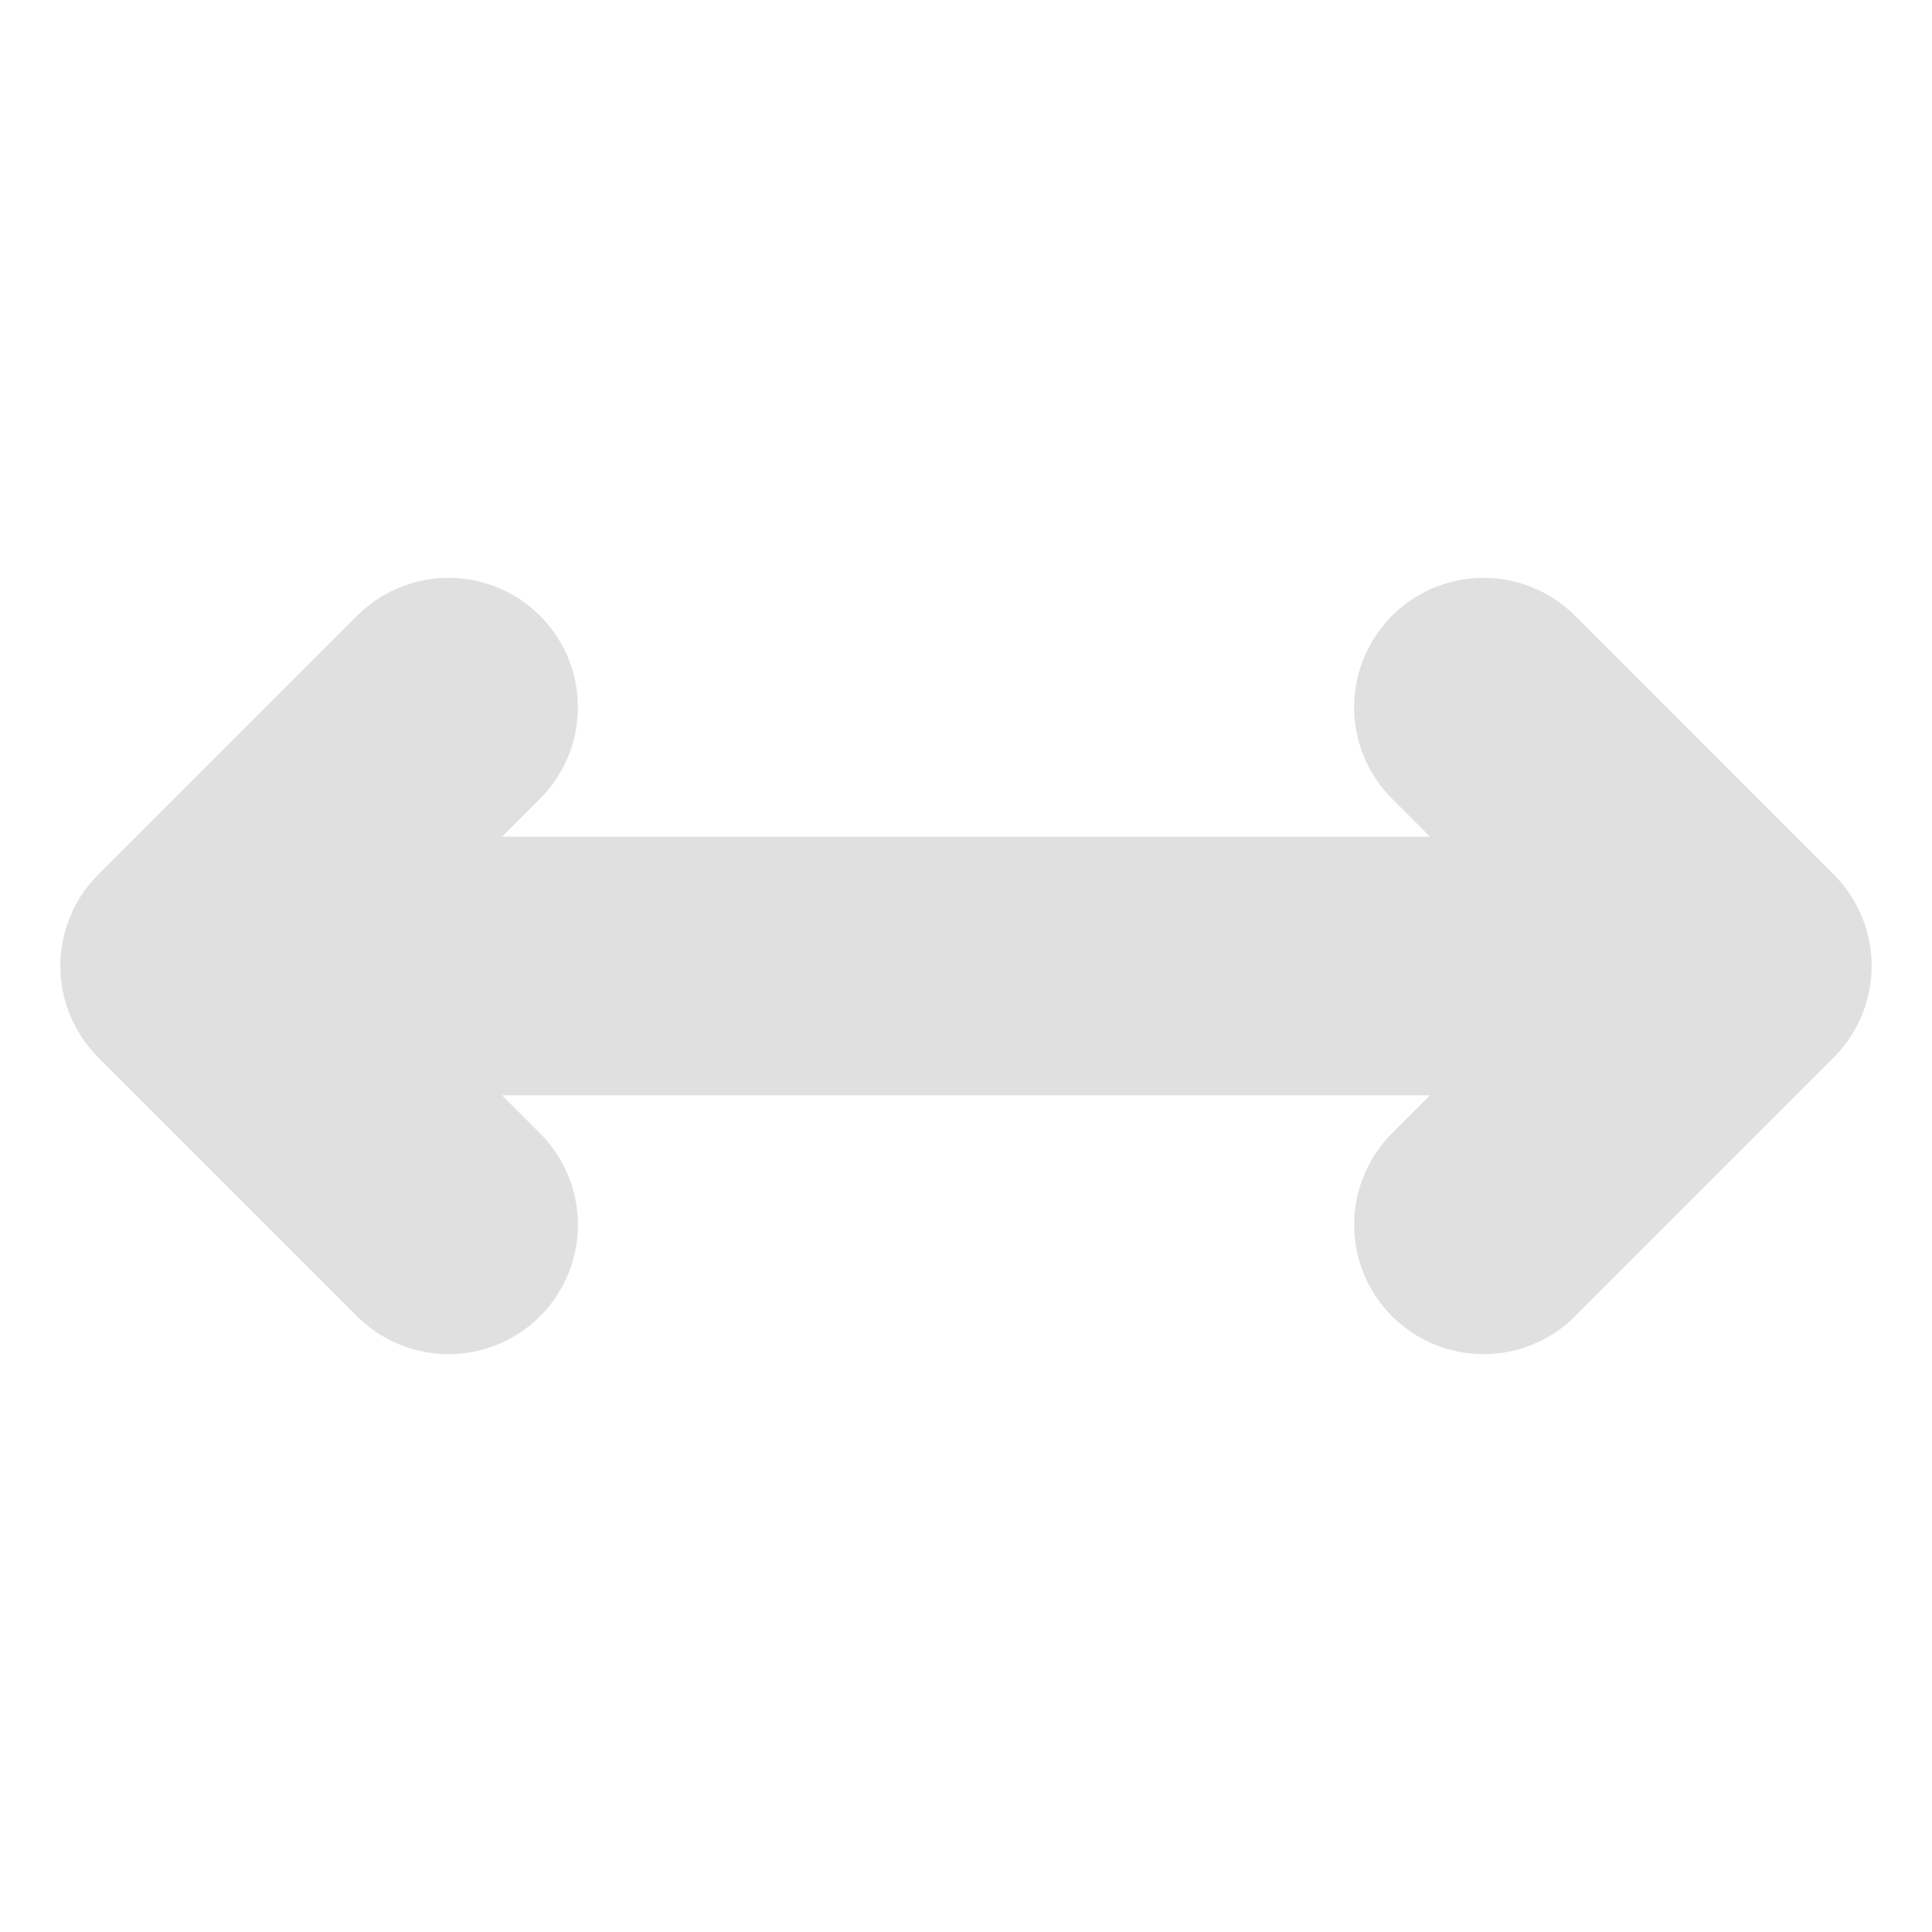
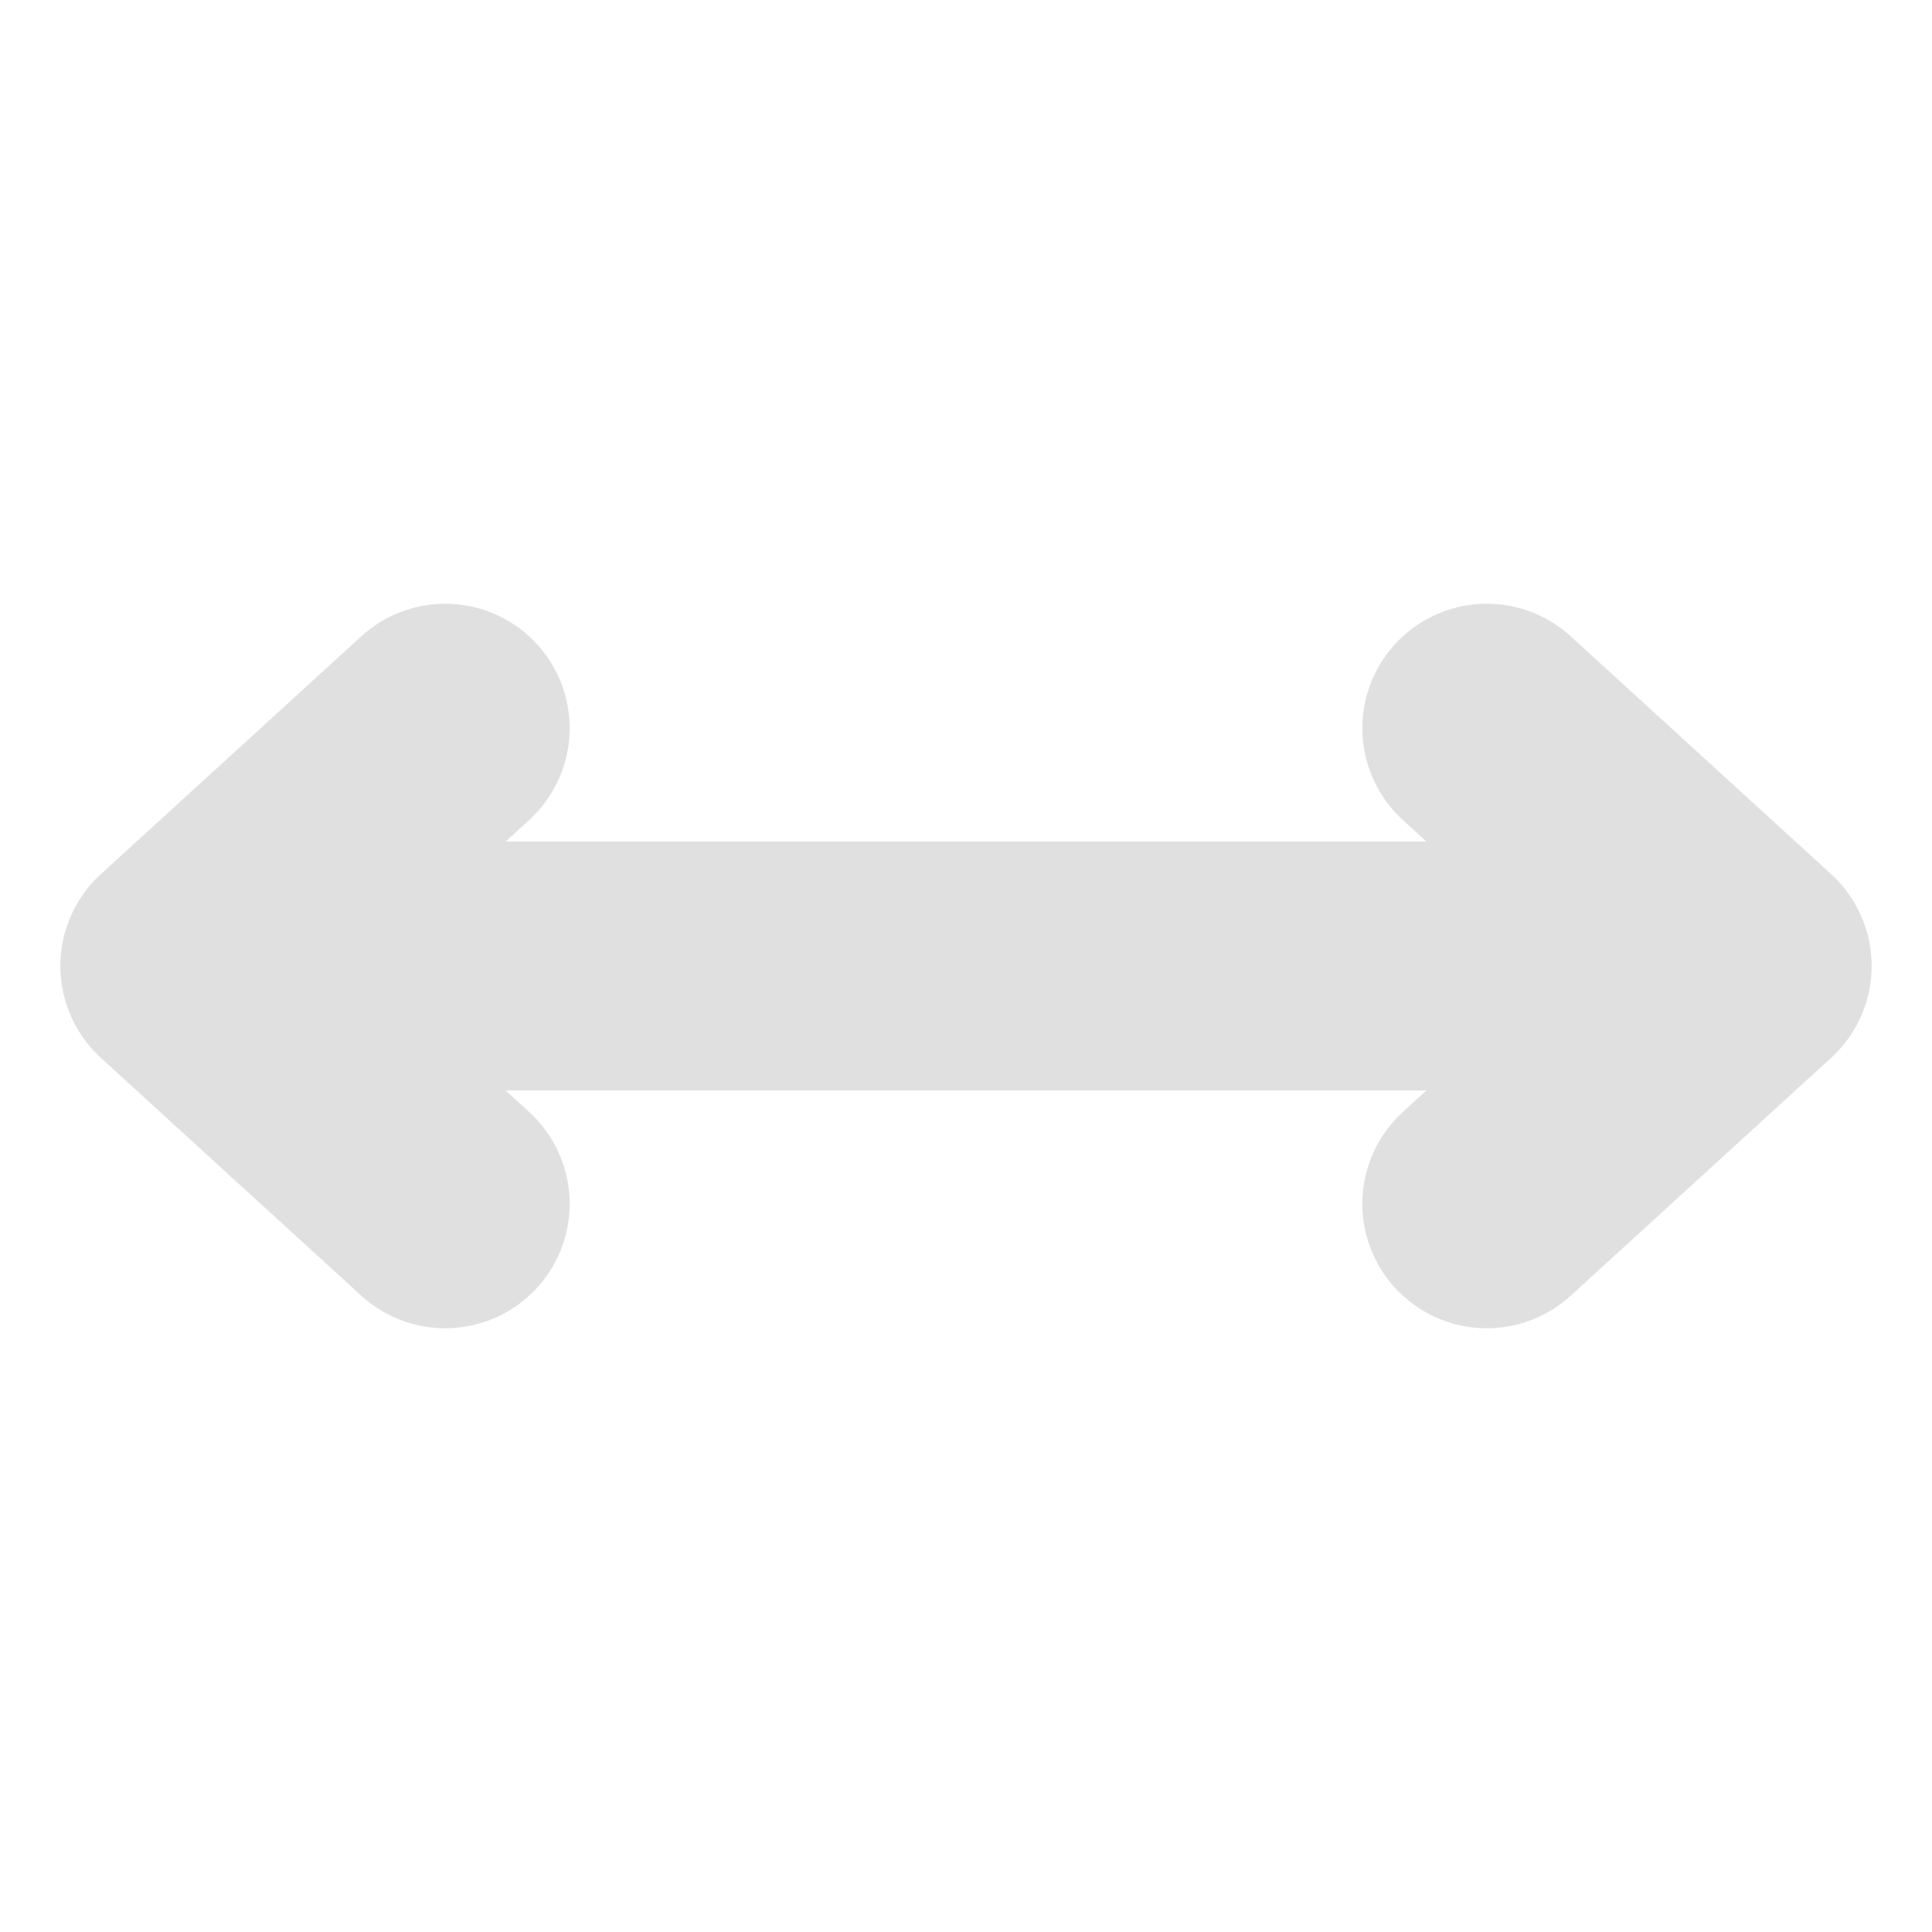
- <svg xmlns="http://www.w3.org/2000/svg" width="32" height="32" version="1.1" id="svg1">
+ <svg xmlns="http://www.w3.org/2000/svg" width="64" height="64" version="1.1" id="svg1">
  <defs id="defs1" />
-   <path fill="none" stroke="#e0e0e0" stroke-linecap="round" stroke-linejoin="round" stroke-width="4.286" d="m 7.429,11.714 -4.286,4.286 4.286,4.286 M 3.143,16 H 26.714 M 24.572,11.714 28.857,16 24.572,20.286" id="path1" />
+   <path fill="none" stroke="#e0e0e0" stroke-linecap="round" stroke-linejoin="round" stroke-width="8.244" d="M 14.748,24.122 6.122,32 14.748,39.878 M 6.122,32 H 53.565 m -4.313,-7.878 8.626,7.878 -8.626,7.878" id="path1" />
</svg>
